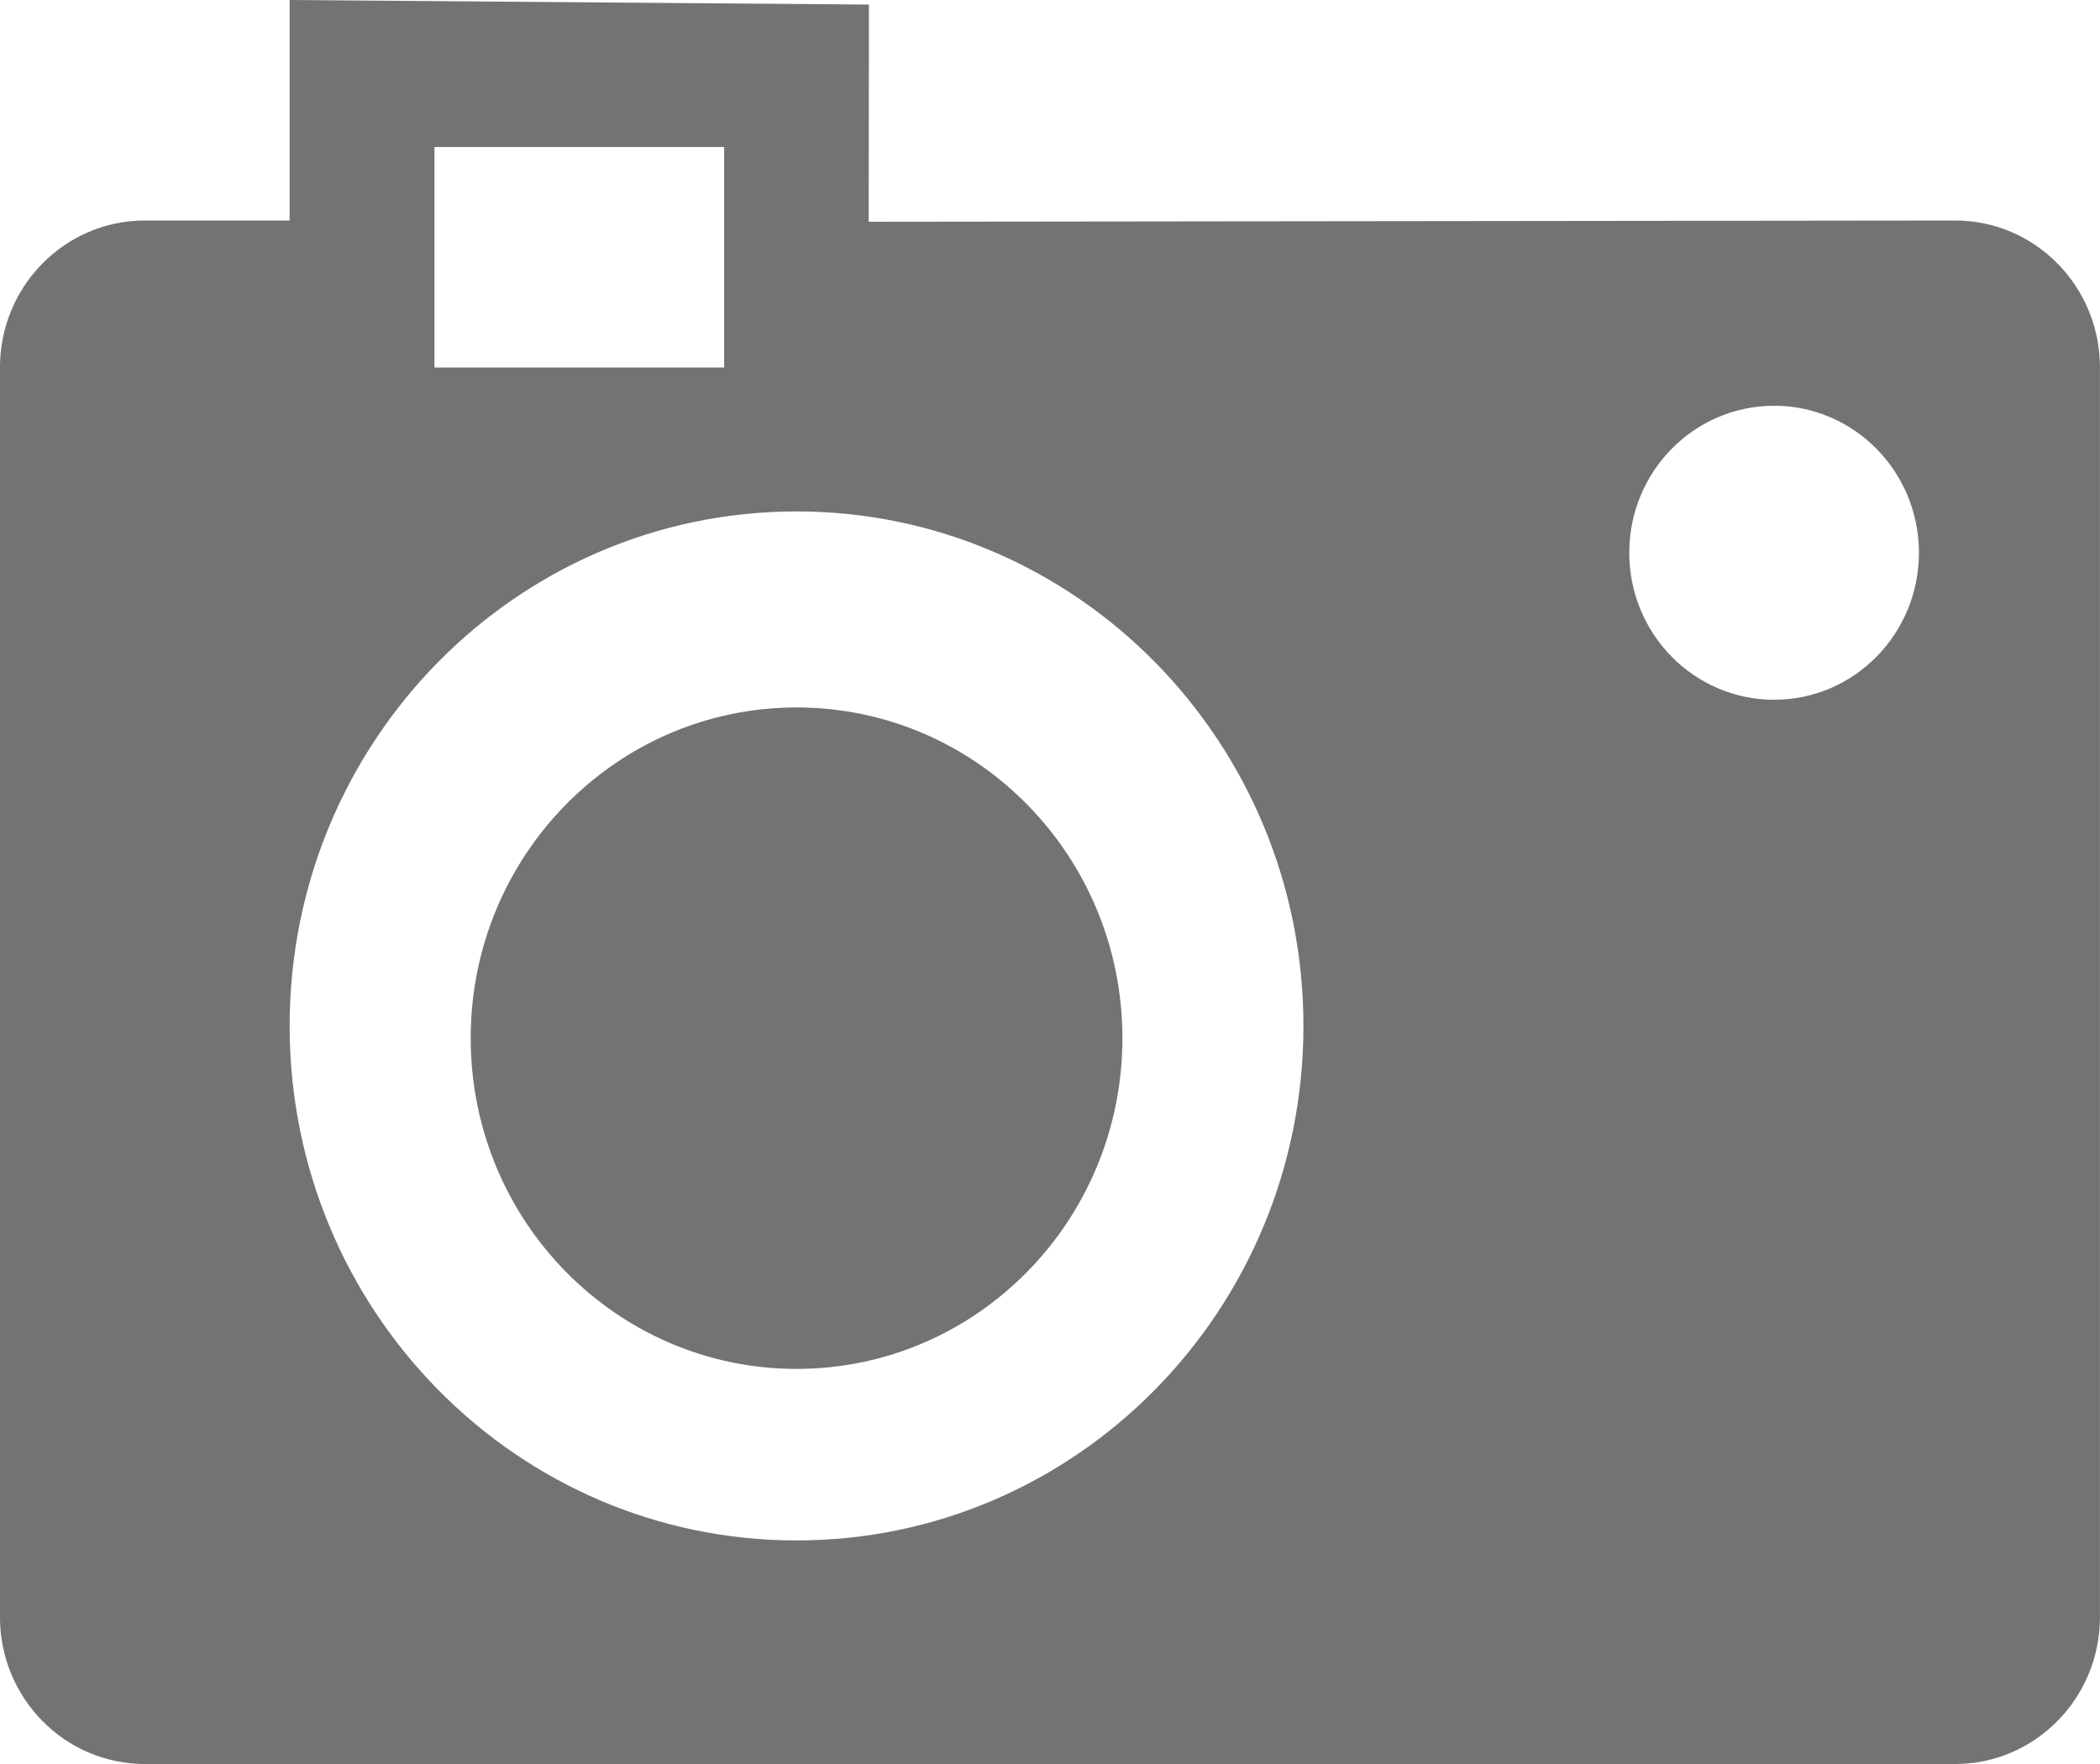
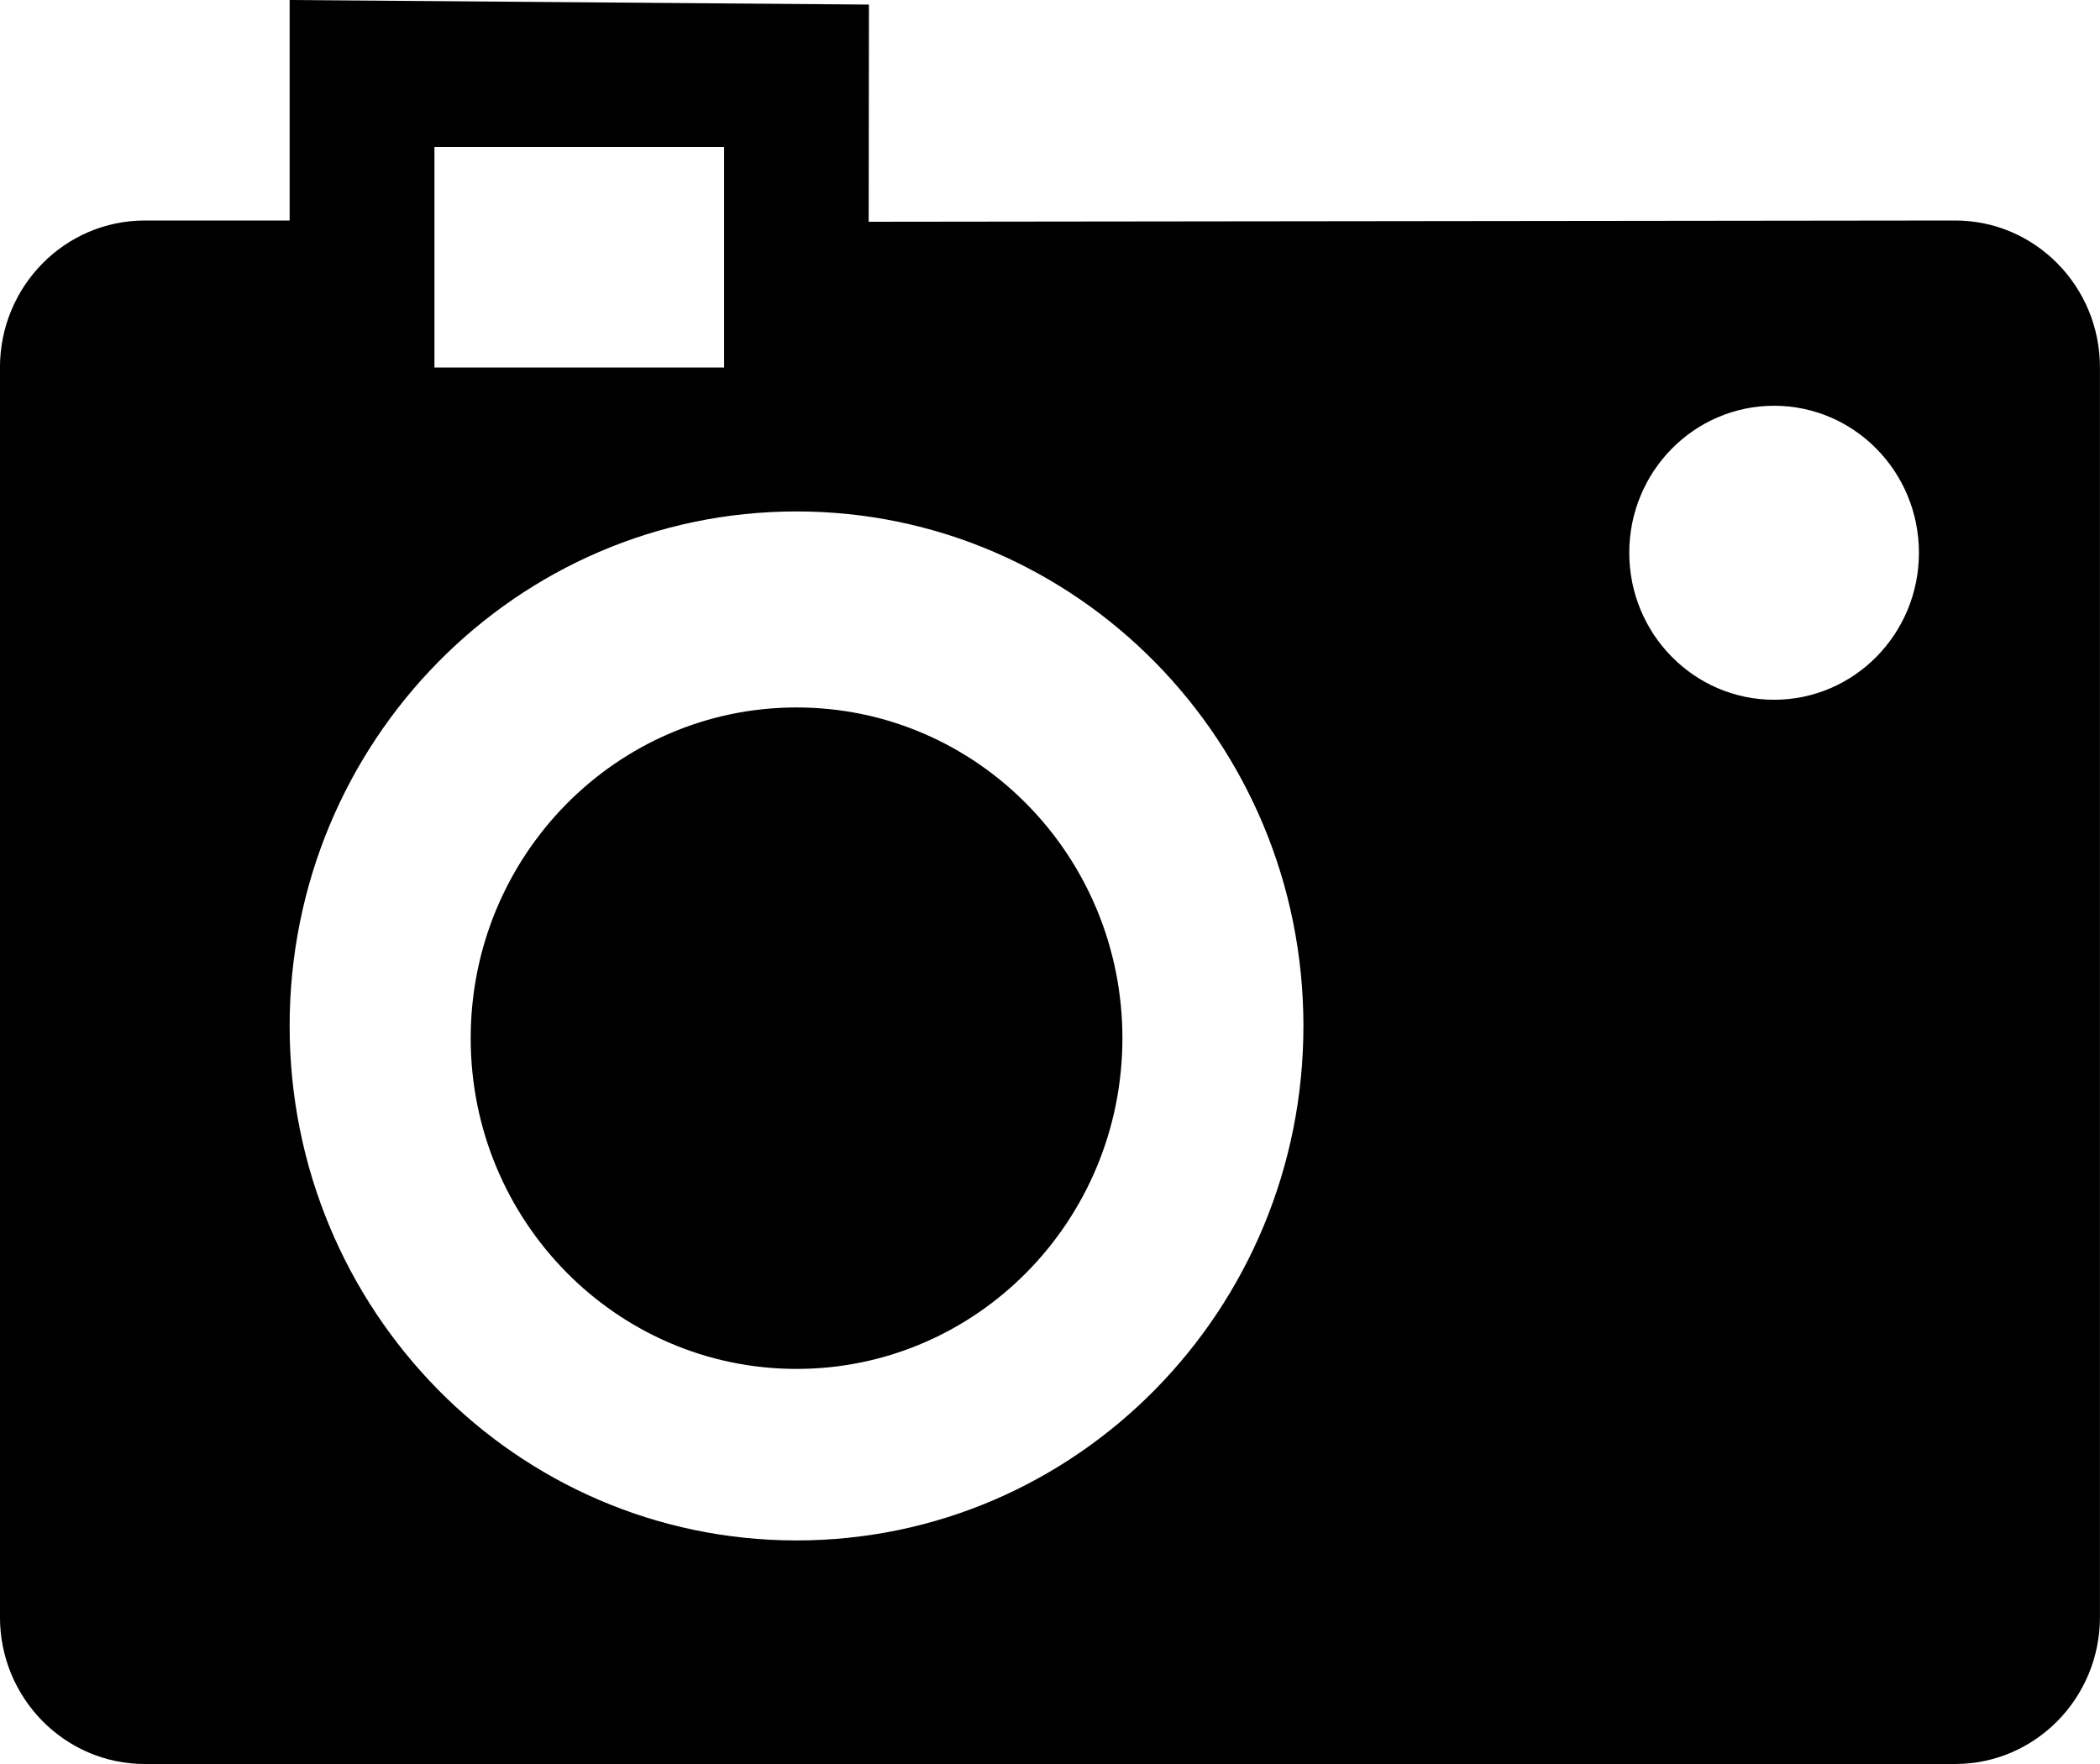
<svg xmlns="http://www.w3.org/2000/svg" preserveAspectRatio="xMidYMid" width="50" height="42" viewBox="0 0 50 42">
  <defs>
    <style>
      .cls-1 {
        fill: #737373;
        fill-rule: evenodd;
      }
    </style>
  </defs>
-   <path d="M46.551,42.000 L3.448,42.000 C1.543,42.000 -0.001,40.433 -0.001,38.500 L-0.001,8.750 C-0.001,6.817 1.543,5.250 3.448,5.250 L6.896,5.250 L6.896,-0.000 L20.689,0.109 L20.683,5.280 L46.551,5.250 C48.455,5.250 49.999,6.817 49.999,8.750 L49.999,38.500 C49.999,40.433 48.455,42.000 46.551,42.000 ZM17.241,3.500 L10.344,3.500 L10.344,8.750 L17.241,8.750 L17.241,3.500 ZM18.965,12.177 C12.299,12.177 6.896,17.661 6.896,24.427 C6.896,31.192 12.299,36.677 18.965,36.677 C25.630,36.677 31.034,31.192 31.034,24.427 C31.034,17.661 25.630,12.177 18.965,12.177 ZM42.241,9.661 C40.336,9.661 38.792,11.228 38.792,13.161 C38.792,15.094 40.336,16.661 42.241,16.661 C44.145,16.661 45.689,15.094 45.689,13.161 C45.689,11.228 44.145,9.661 42.241,9.661 ZM18.966,32.593 C14.681,32.593 11.207,29.068 11.207,24.719 C11.207,20.369 14.681,16.844 18.966,16.844 C23.250,16.844 26.724,20.369 26.724,24.719 C26.724,29.068 23.250,32.593 18.966,32.593 Z" class="cls-1" />
+   <path d="M46.551,42.000 L3.448,42.000 C1.543,42.000 -0.001,40.433 -0.001,38.500 L-0.001,8.750 C-0.001,6.817 1.543,5.250 3.448,5.250 L6.896,5.250 L6.896,-0.000 L20.689,0.109 L20.683,5.280 L46.551,5.250 C48.455,5.250 49.999,6.817 49.999,8.750 L49.999,38.500 C49.999,40.433 48.455,42.000 46.551,42.000 ZM17.241,3.500 L10.344,3.500 L10.344,8.750 L17.241,8.750 L17.241,3.500 ZM18.965,12.177 C12.299,12.177 6.896,17.661 6.896,24.427 C6.896,31.192 12.299,36.677 18.965,36.677 C25.630,36.677 31.034,31.192 31.034,24.427 C31.034,17.661 25.630,12.177 18.965,12.177 ZM42.241,9.661 C40.336,9.661 38.792,11.228 38.792,13.161 C38.792,15.094 40.336,16.661 42.241,16.661 C44.145,16.661 45.689,15.094 45.689,13.161 C45.689,11.228 44.145,9.661 42.241,9.661 ZM18.966,32.593 C14.681,32.593 11.207,29.068 11.207,24.719 C11.207,20.369 14.681,16.844 18.966,16.844 C23.250,16.844 26.724,20.369 26.724,24.719 C26.724,29.068 23.250,32.593 18.966,32.593 Z" />
</svg>
